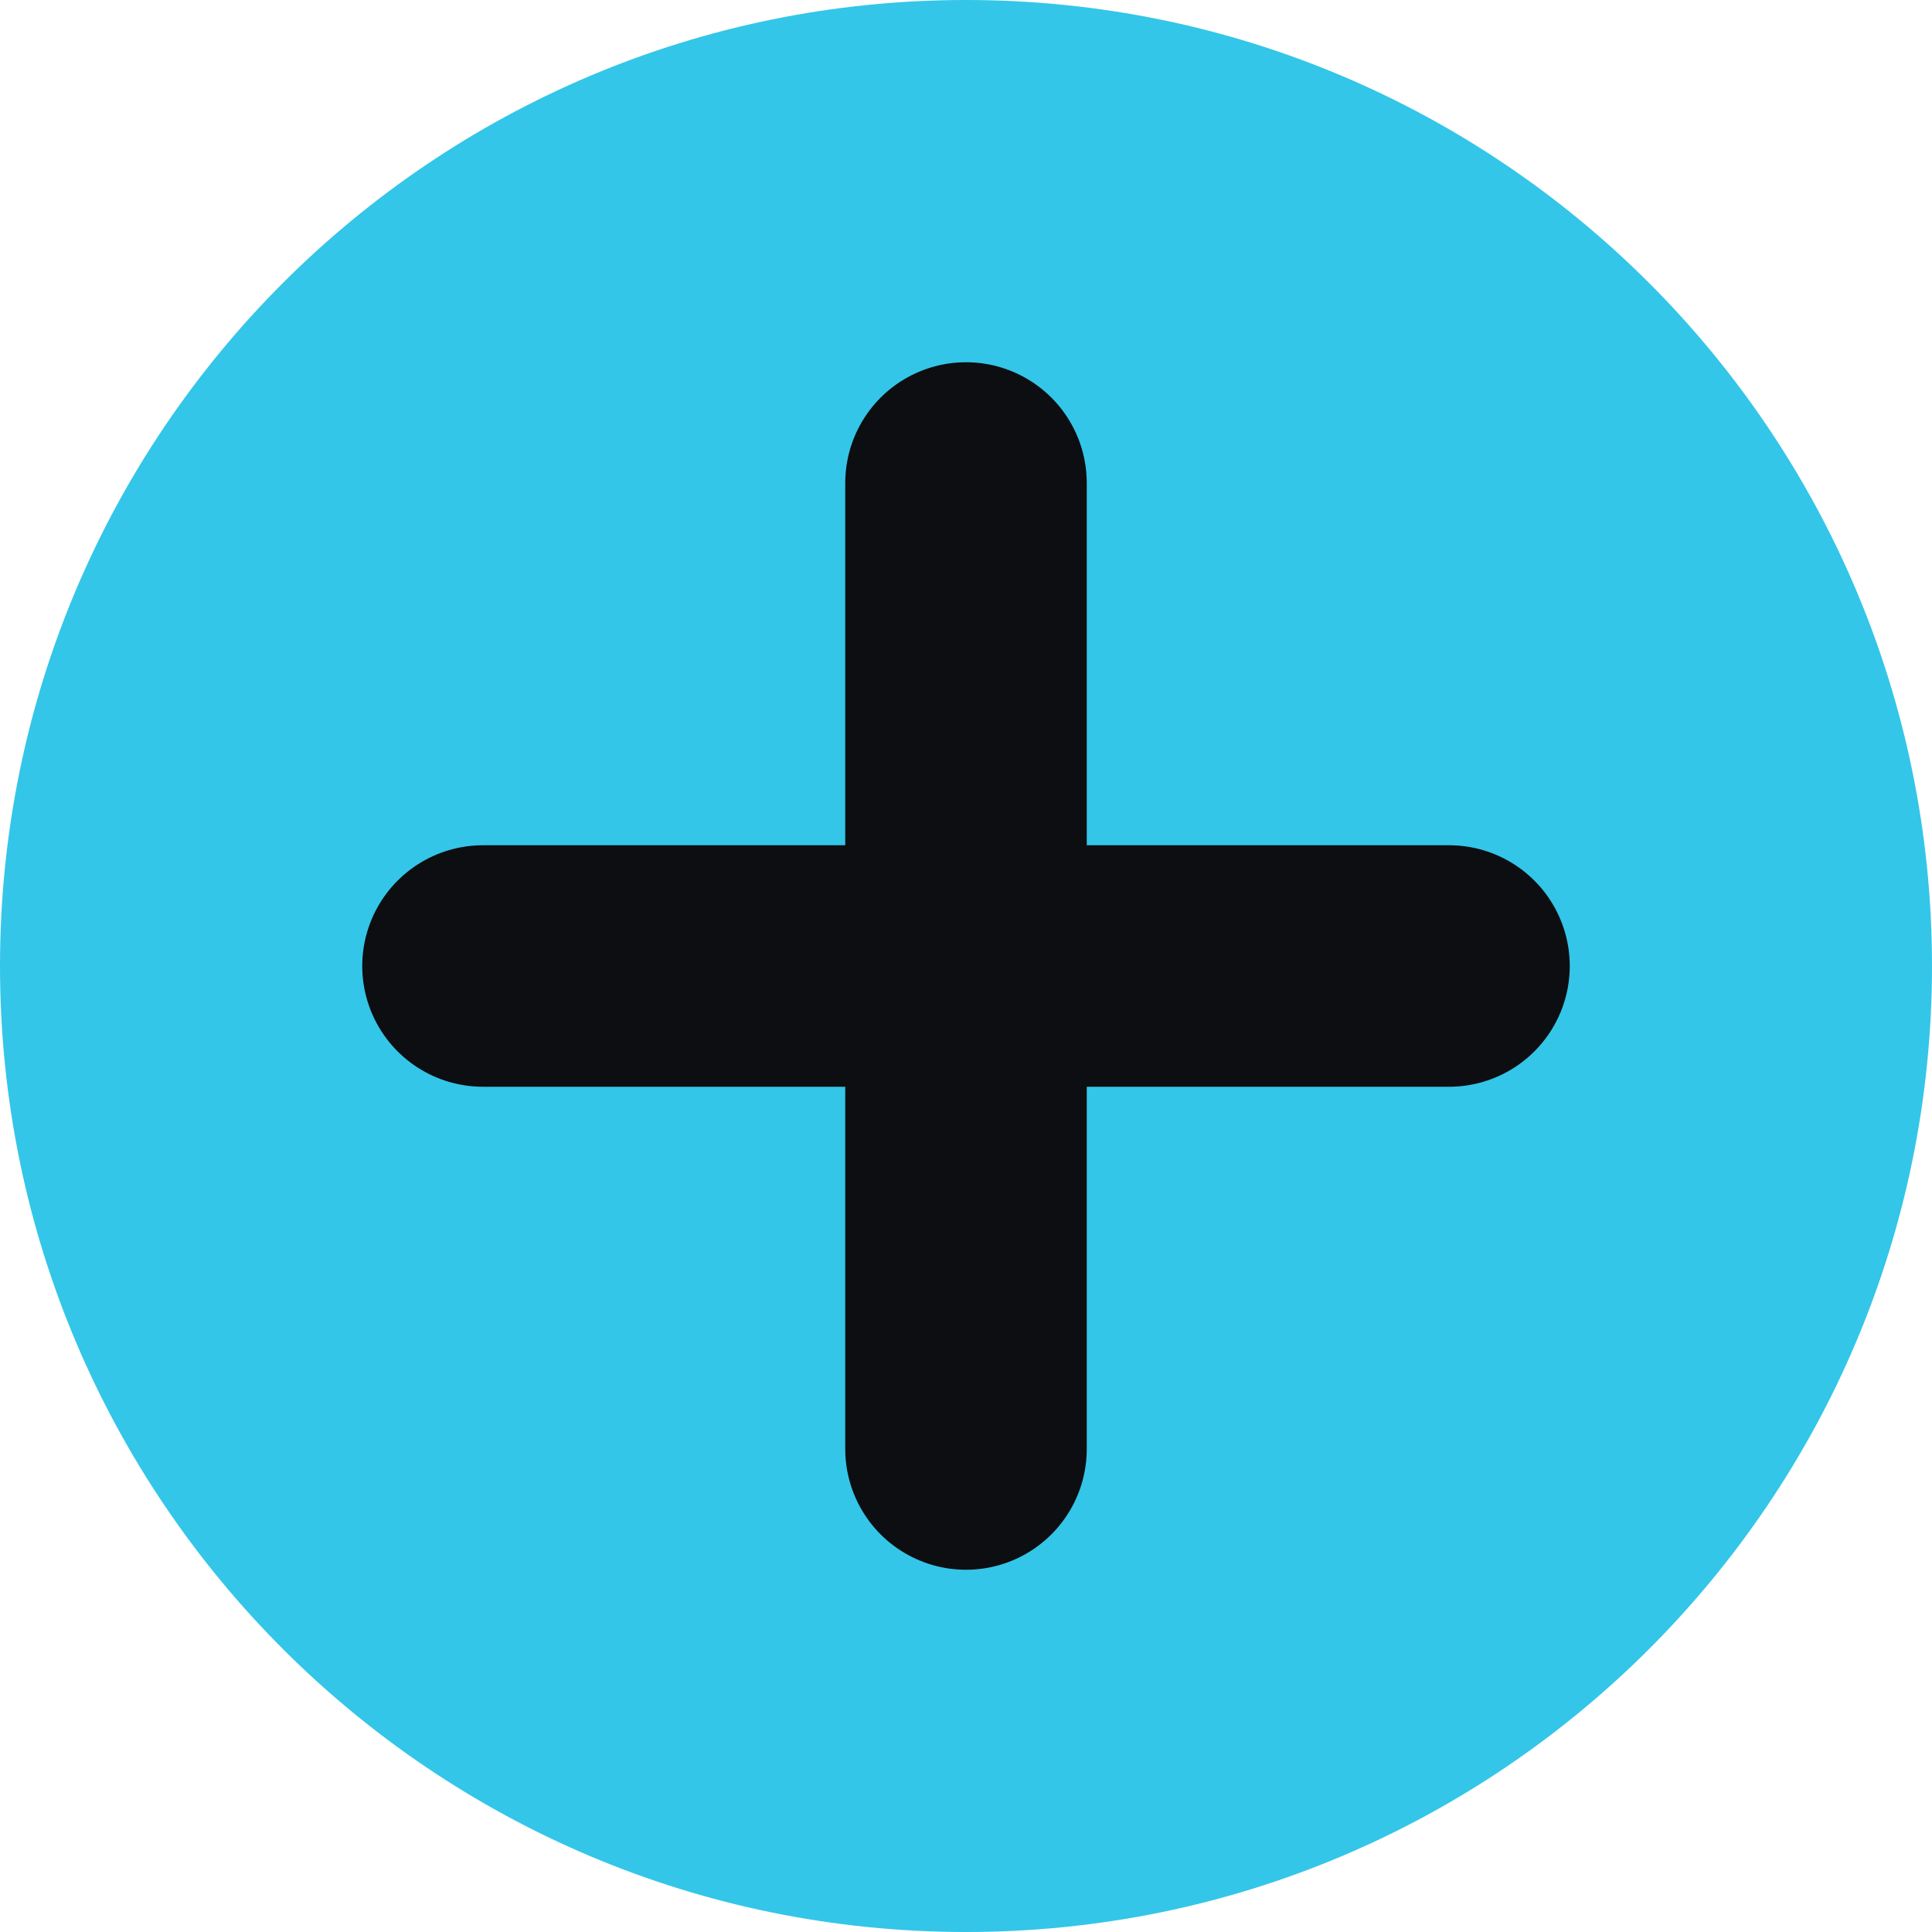
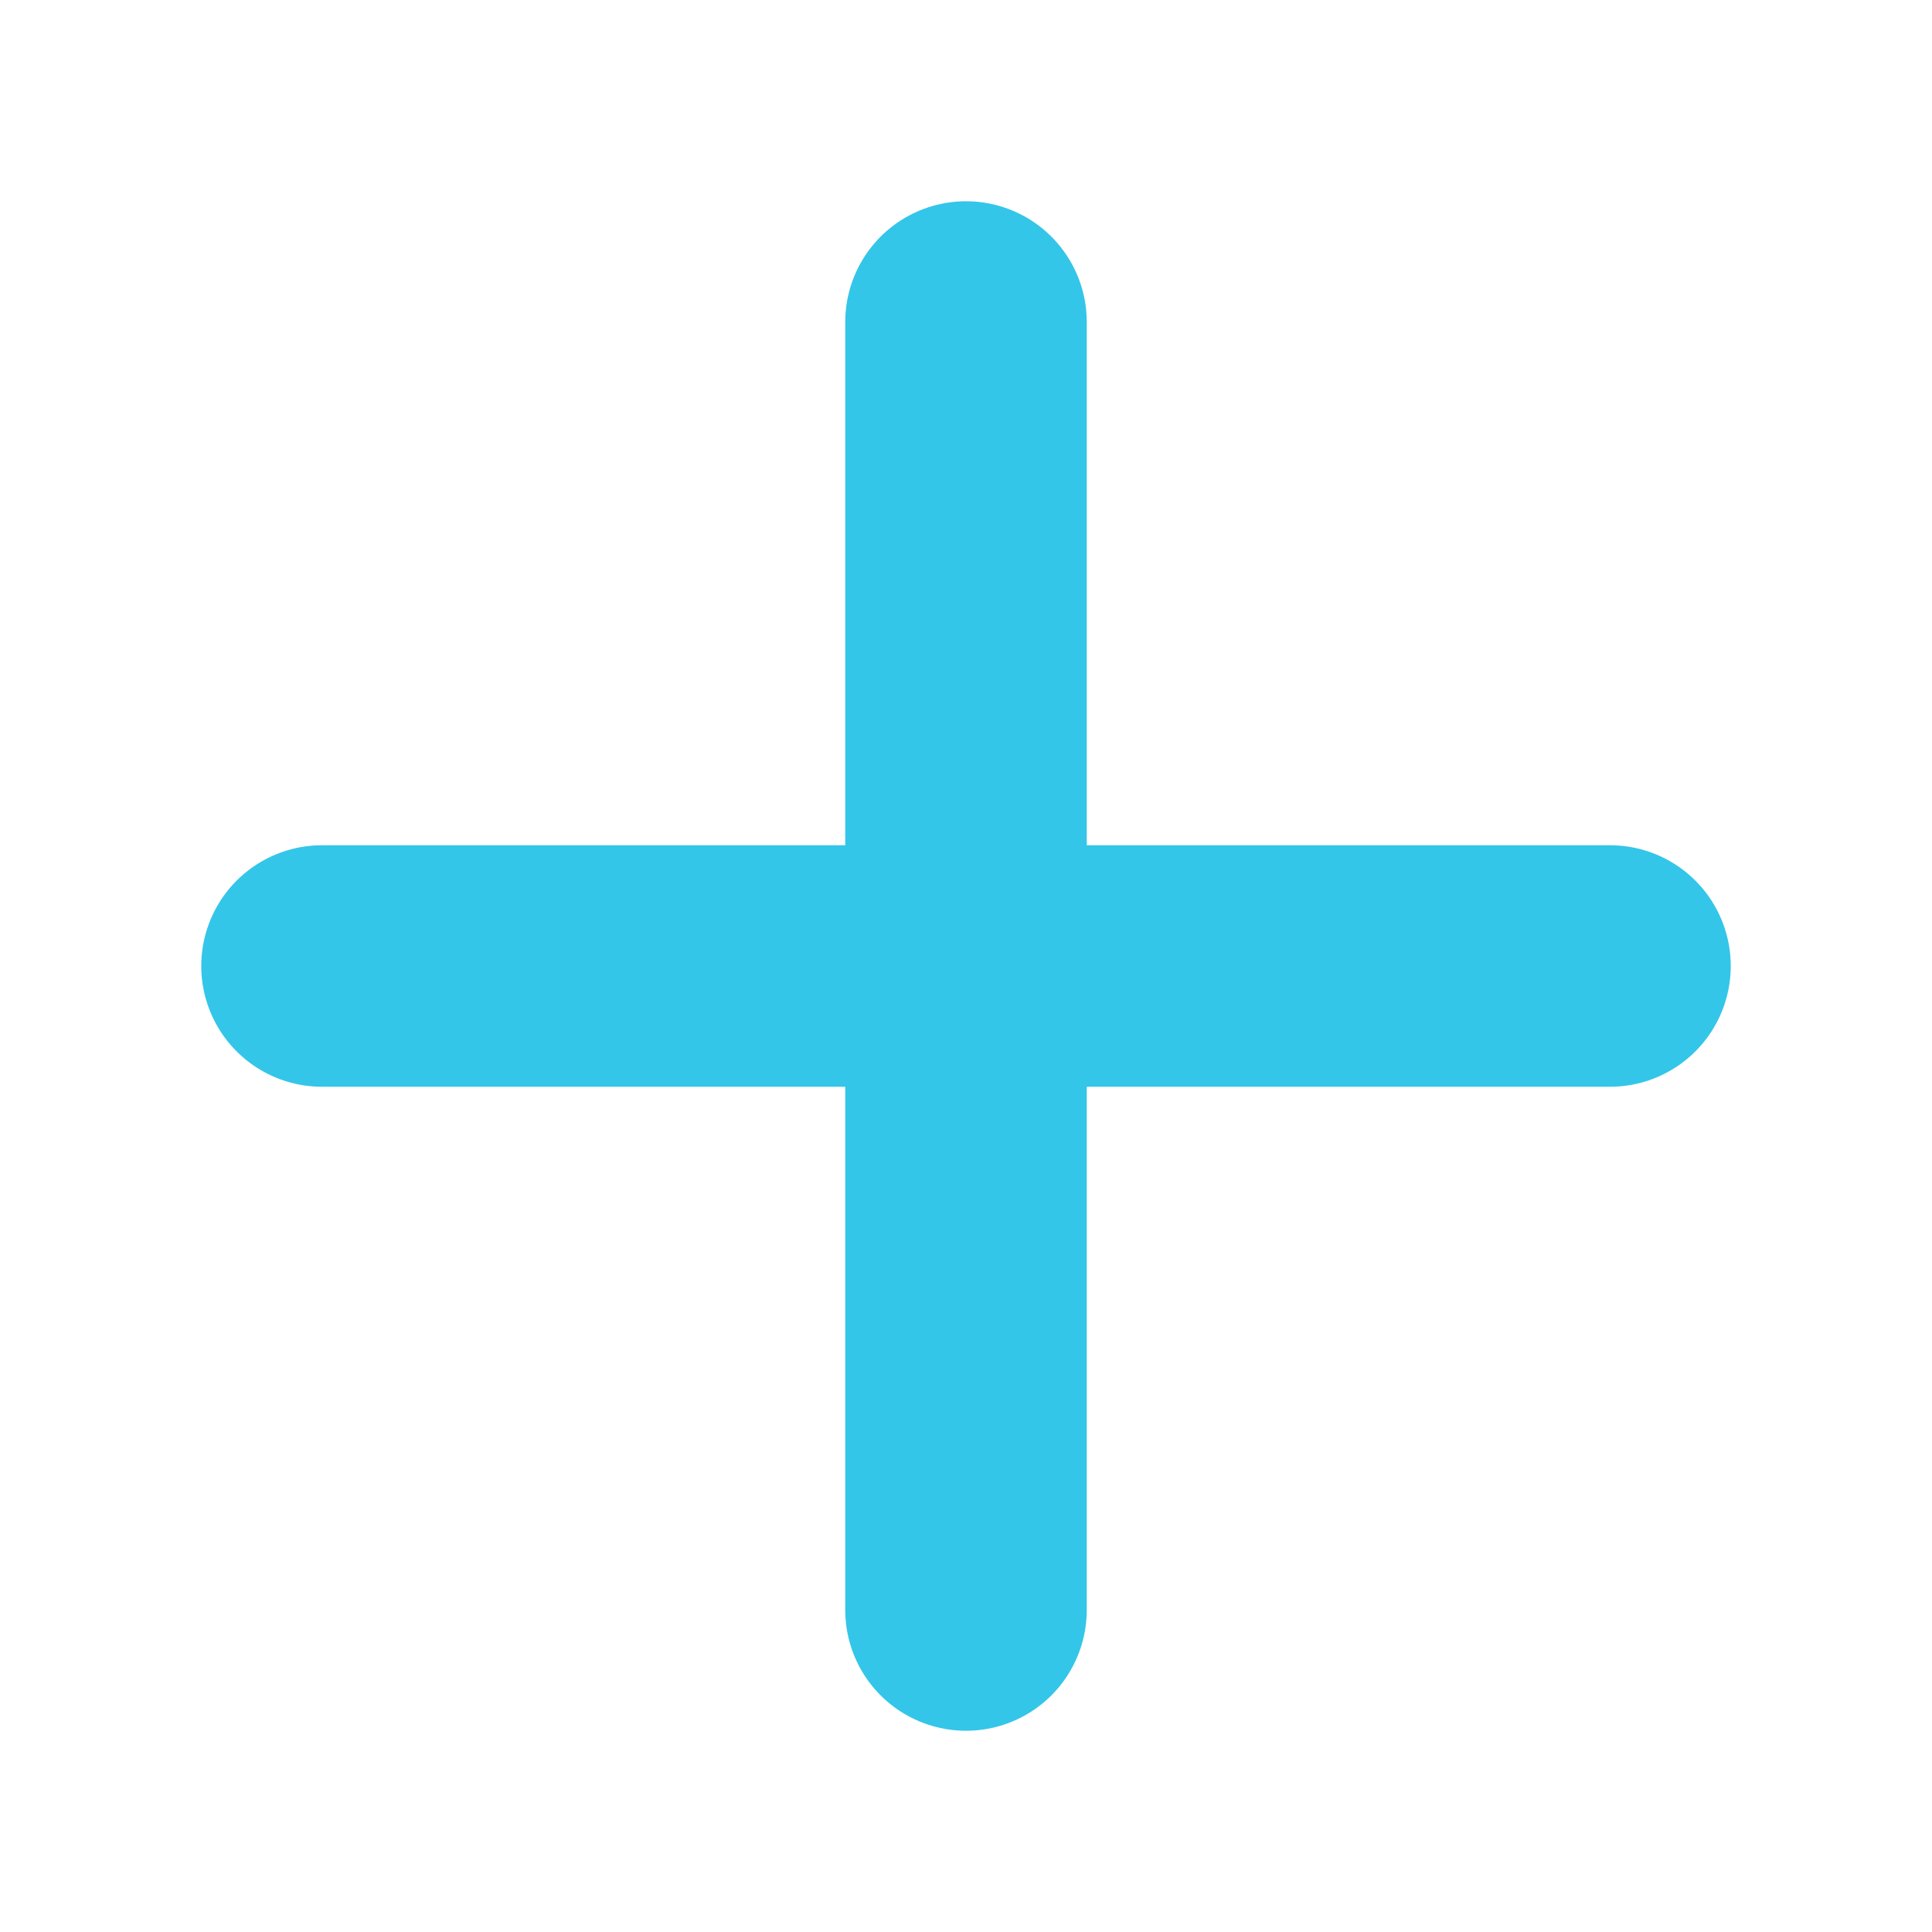
<svg xmlns="http://www.w3.org/2000/svg" viewBox="0 0 24 24">
-   <circle cx="12" cy="12" r="12" fill="#33c6e8" />
-   <g stroke="#0c0e11" stroke-width="3" stroke-linecap="round">
-     <line x1="12" y1="6" x2="12" y2="18" />
-     <line x1="6" y1="12" x2="18" y2="12" />
+   <g stroke="#33c6e8" stroke-width="3" stroke-linecap="round">
+     <line x1="12" y1="4" x2="12" y2="20" />
+     <line x1="4" y1="12" x2="20" y2="12" />
  </g>
</svg>
